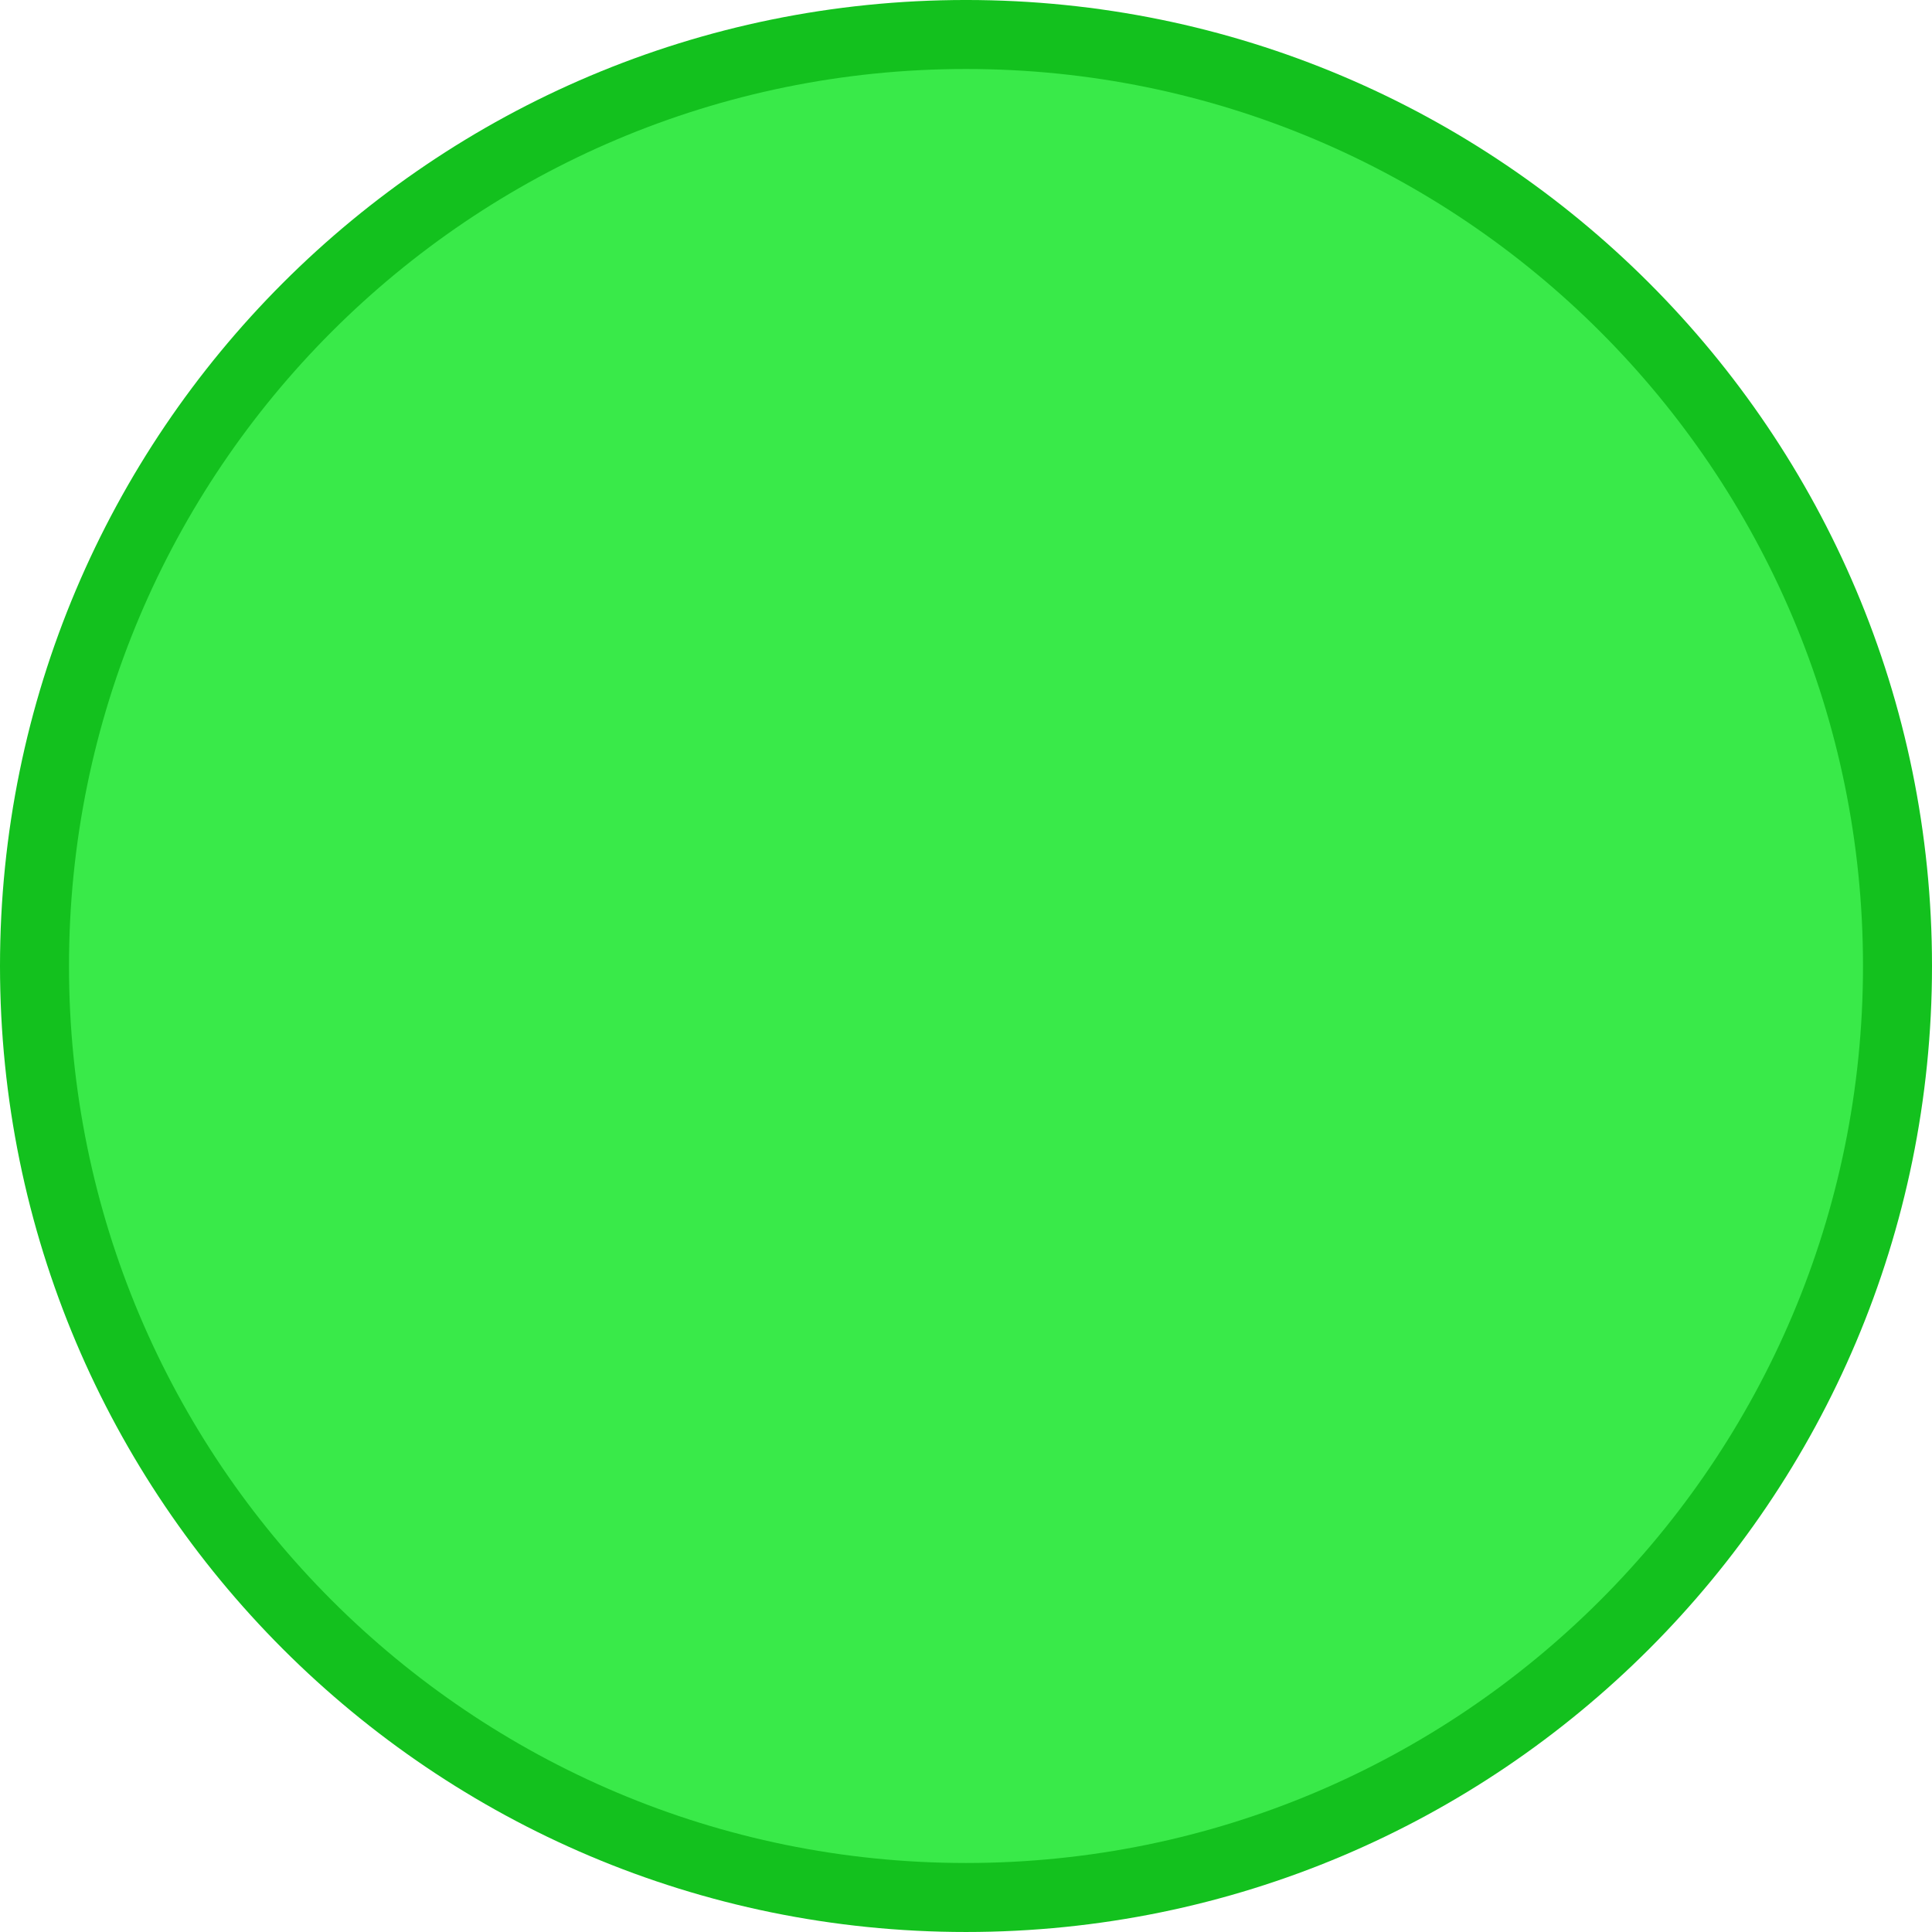
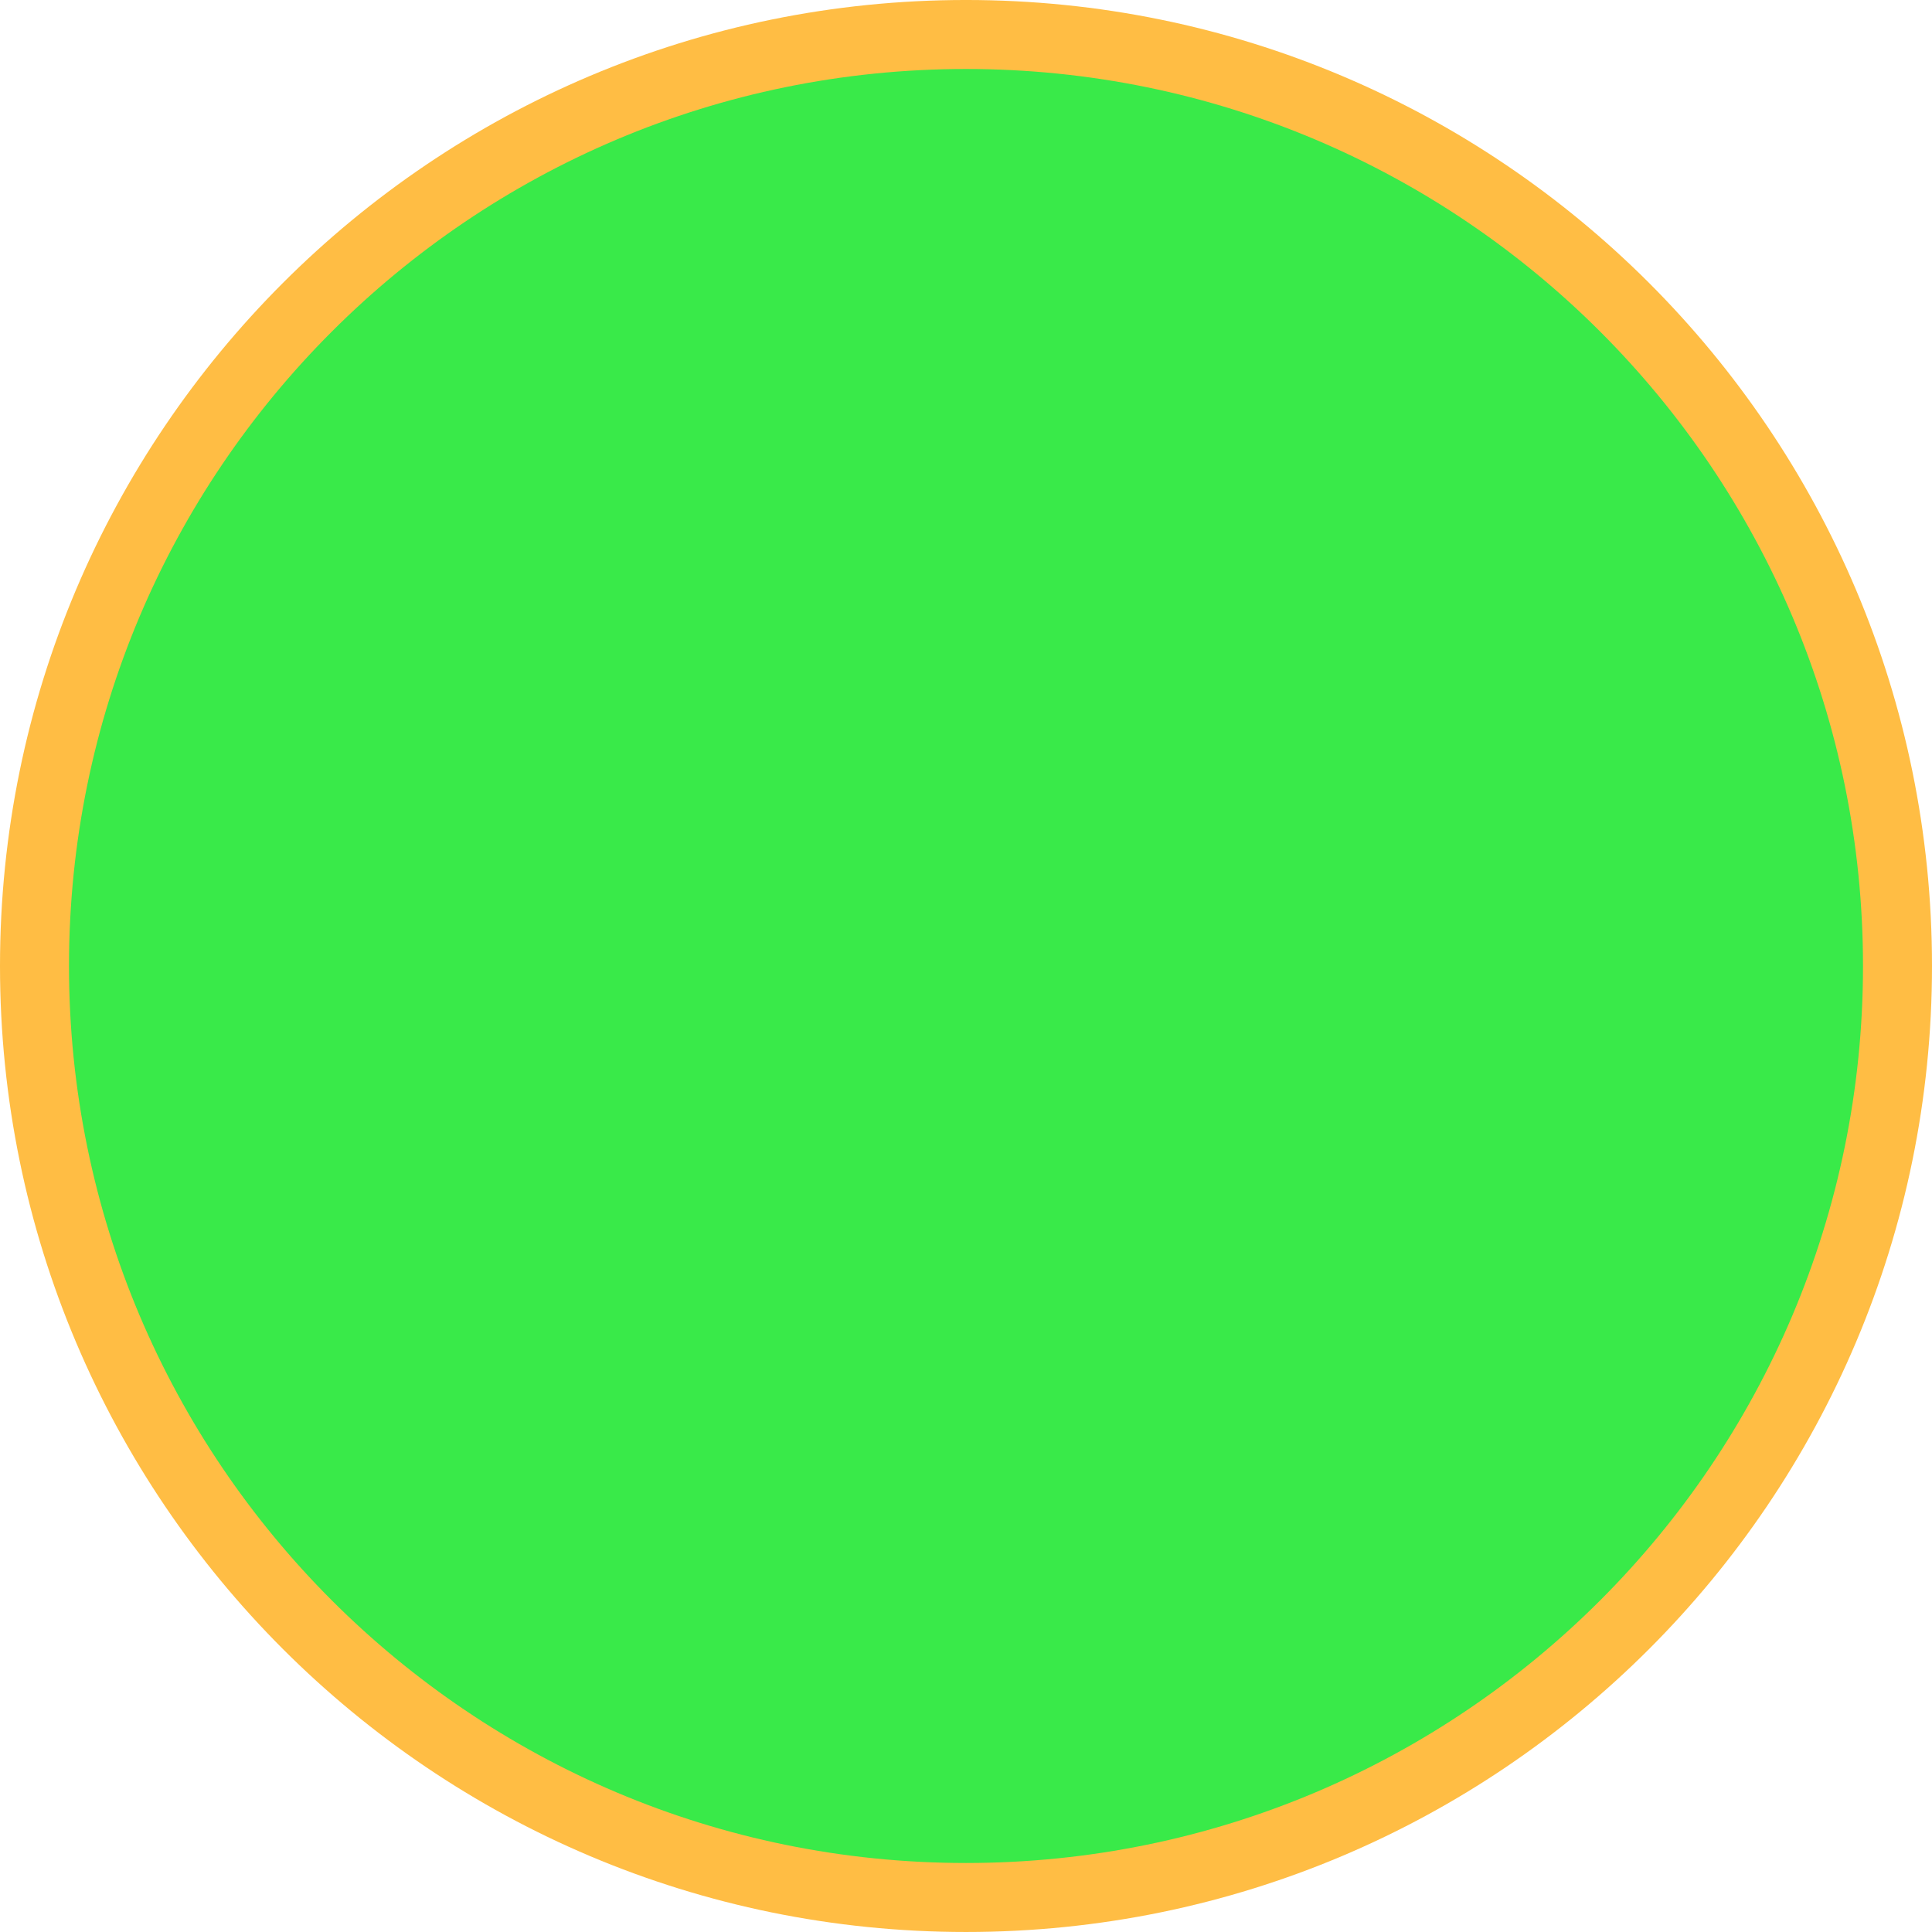
<svg xmlns="http://www.w3.org/2000/svg" width="14" height="14" version="1.1" style="enable-background:new" id="svg8">
  <defs id="defs12" />
  <g transform="translate(-5,-1033.362)" id="g6">
-     <path style="fill:#13c11e;fill-opacity:1;fill-rule:evenodd;stroke:none" d="m 12,1047.362 c 3.866,0 7,-3.134 7,-7 0,-3.866 -3.134,-7 -7,-7 -3.866,0 -7,3.134 -7,7 0,3.866 3.134,7 7,7" id="path2" />
+     <path style="fill:#FFBD44;fill-opacity:1;fill-rule:evenodd;stroke:none" d="m 12,1047.362 c 3.866,0 7,-3.134 7,-7 0,-3.866 -3.134,-7 -7,-7 -3.866,0 -7,3.134 -7,7 0,3.866 3.134,7 7,7" id="path2" />
    <path style="opacity:1;fill:#39ea49;fill-opacity:1;fill-rule:evenodd;stroke:none" d="m 12,1046.862 c 3.59,0 6.5,-2.91 6.5,-6.5 0,-3.59 -2.91,-6.5 -6.5,-6.5 -3.59,0 -6.5,2.91 -6.5,6.5 0,3.59 2.91,6.5 6.5,6.5" id="path4" />
  </g>
</svg>
